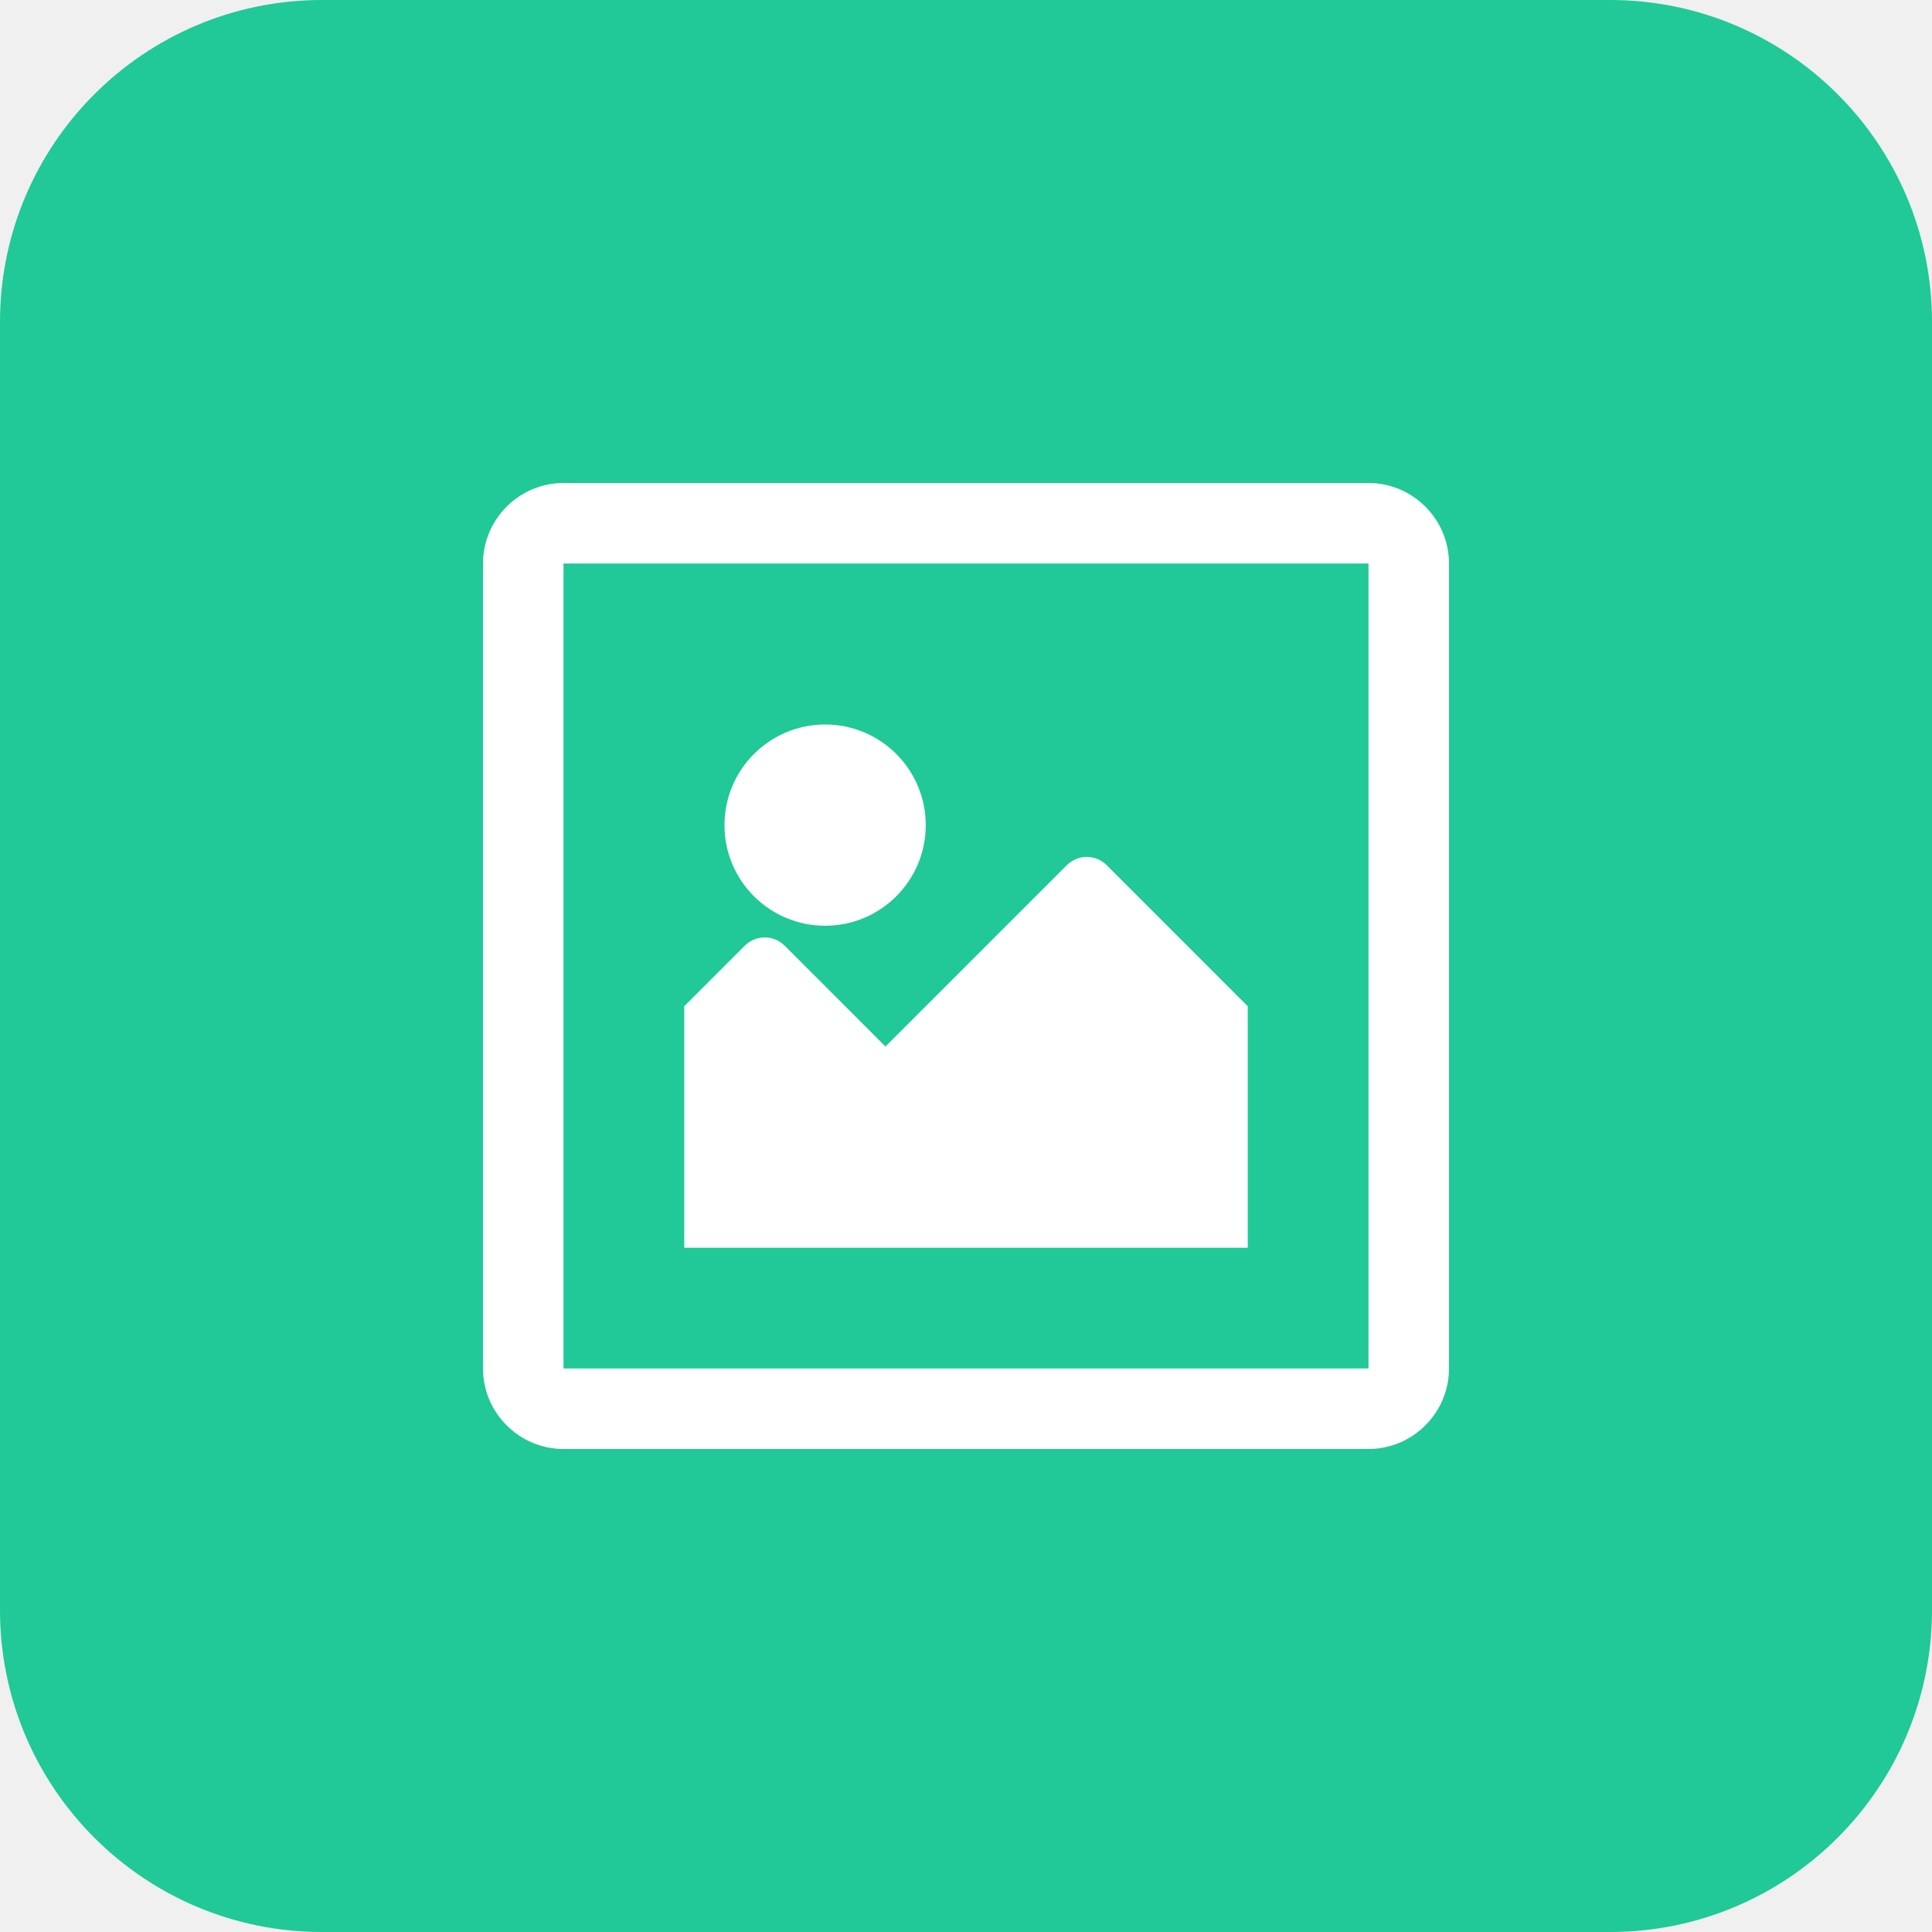
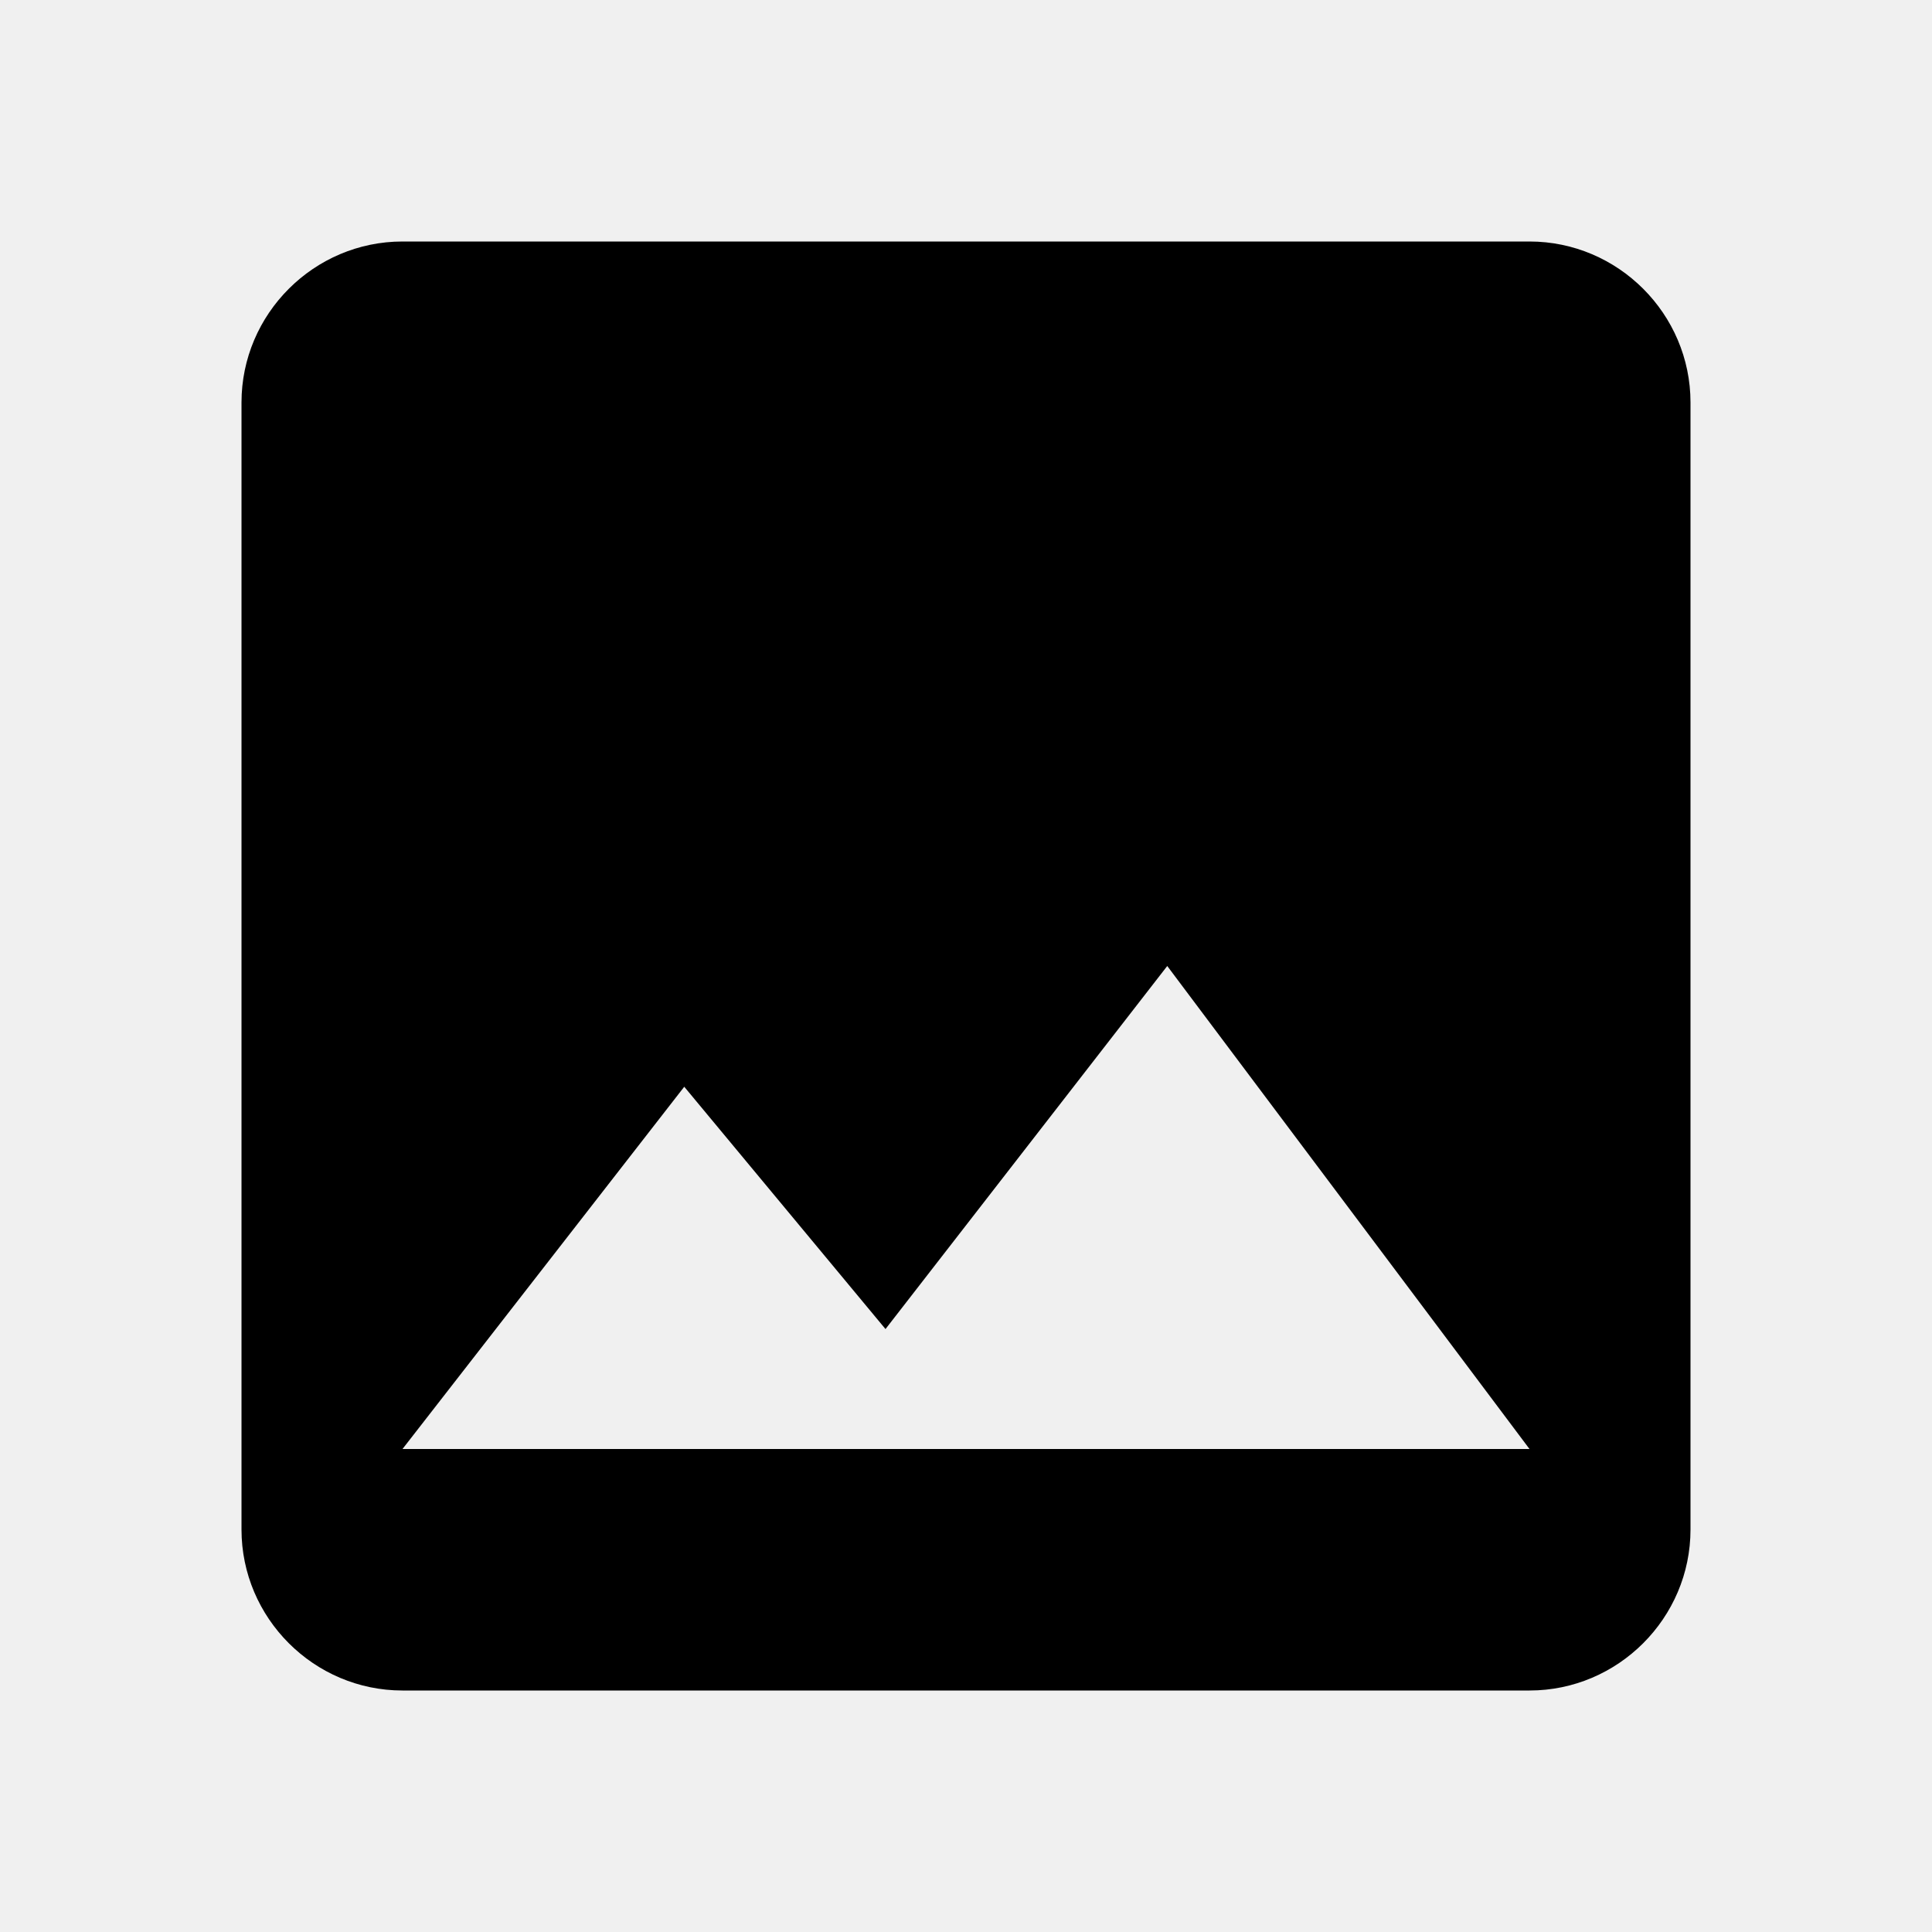
- <svg xmlns="http://www.w3.org/2000/svg" width="48px" height="48px" viewBox="0 0 48 48" version="1.1">
-   <g stroke="none" stroke-width="1" fill="none" fill-rule="evenodd">
-     <rect fill="#20C997" x="0" y="0" width="48" height="48" rx="8" />
-     <g transform="translate(12, 12)" fill="#FFFFFF" fill-rule="nonzero">
-       <path d="M22,0 L2,0 C0.9,0 0,0.9 0,2 L0,22 C0,23.1 0.9,24 2,24 L22,24 C23.1,24 24,23.1 24,22 L24,2 C24,0.9 23.1,0 22,0 Z M22,22 L2,22 L2,2 L22,2 L22,22 Z" />
-       <circle cx="8.5" cy="8.5" r="2.5" />
-       <path d="M5,19 L19,19 L19,13 L15.5,9.5 C15.22,9.22 14.78,9.22 14.5,9.5 L10,14 L7.5,11.5 C7.22,11.22 6.78,11.22 6.5,11.5 L5,13 L5,19 Z" />
-     </g>
-   </g>
+ <svg xmlns="http://www.w3.org/2000/svg" width="24" height="24" viewBox="0 0 24 24">
+   <path d="M0 0h24v24H0z" fill="none" />
+   <path d="M21 19V5c0-1.1-.9-2-2-2H5c-1.1 0-2 .9-2 2v14c0 1.1.9 2 2 2h14c1.1 0 2-.9 2-2zM8.5 13.5l2.5 3.01L14.5 12l4.5 6H5l3.5-4.5z" />
</svg>
